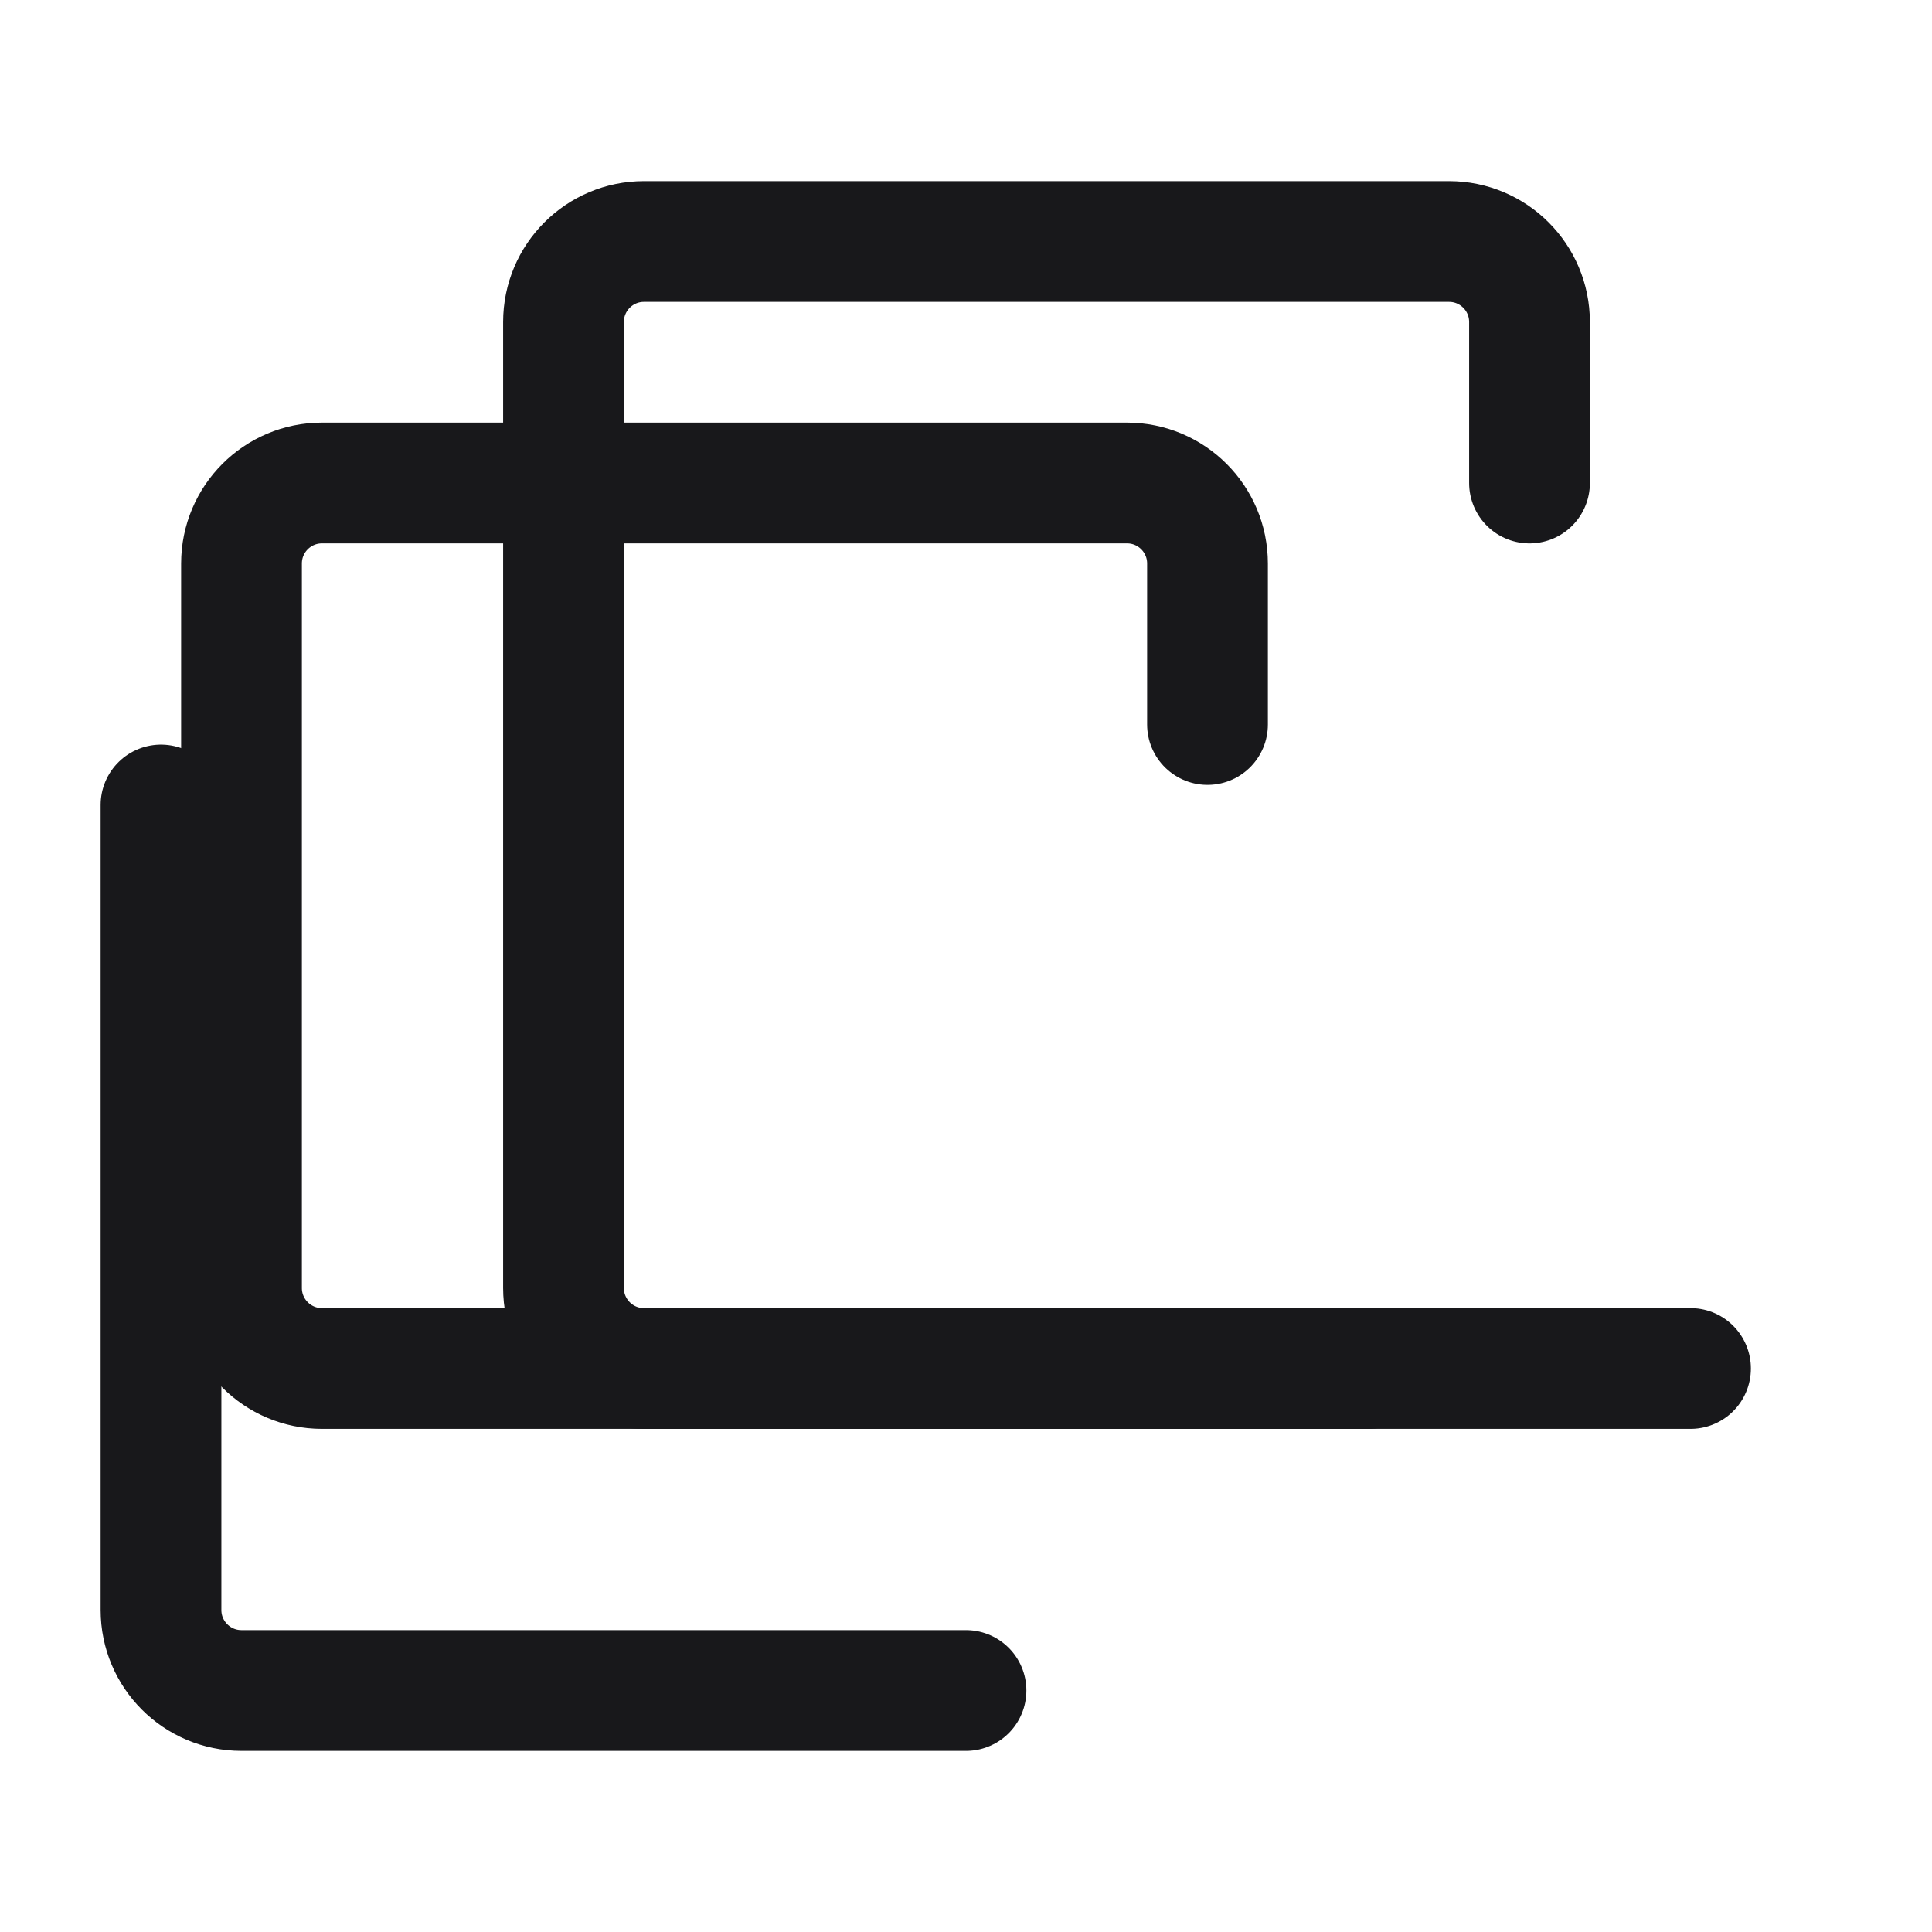
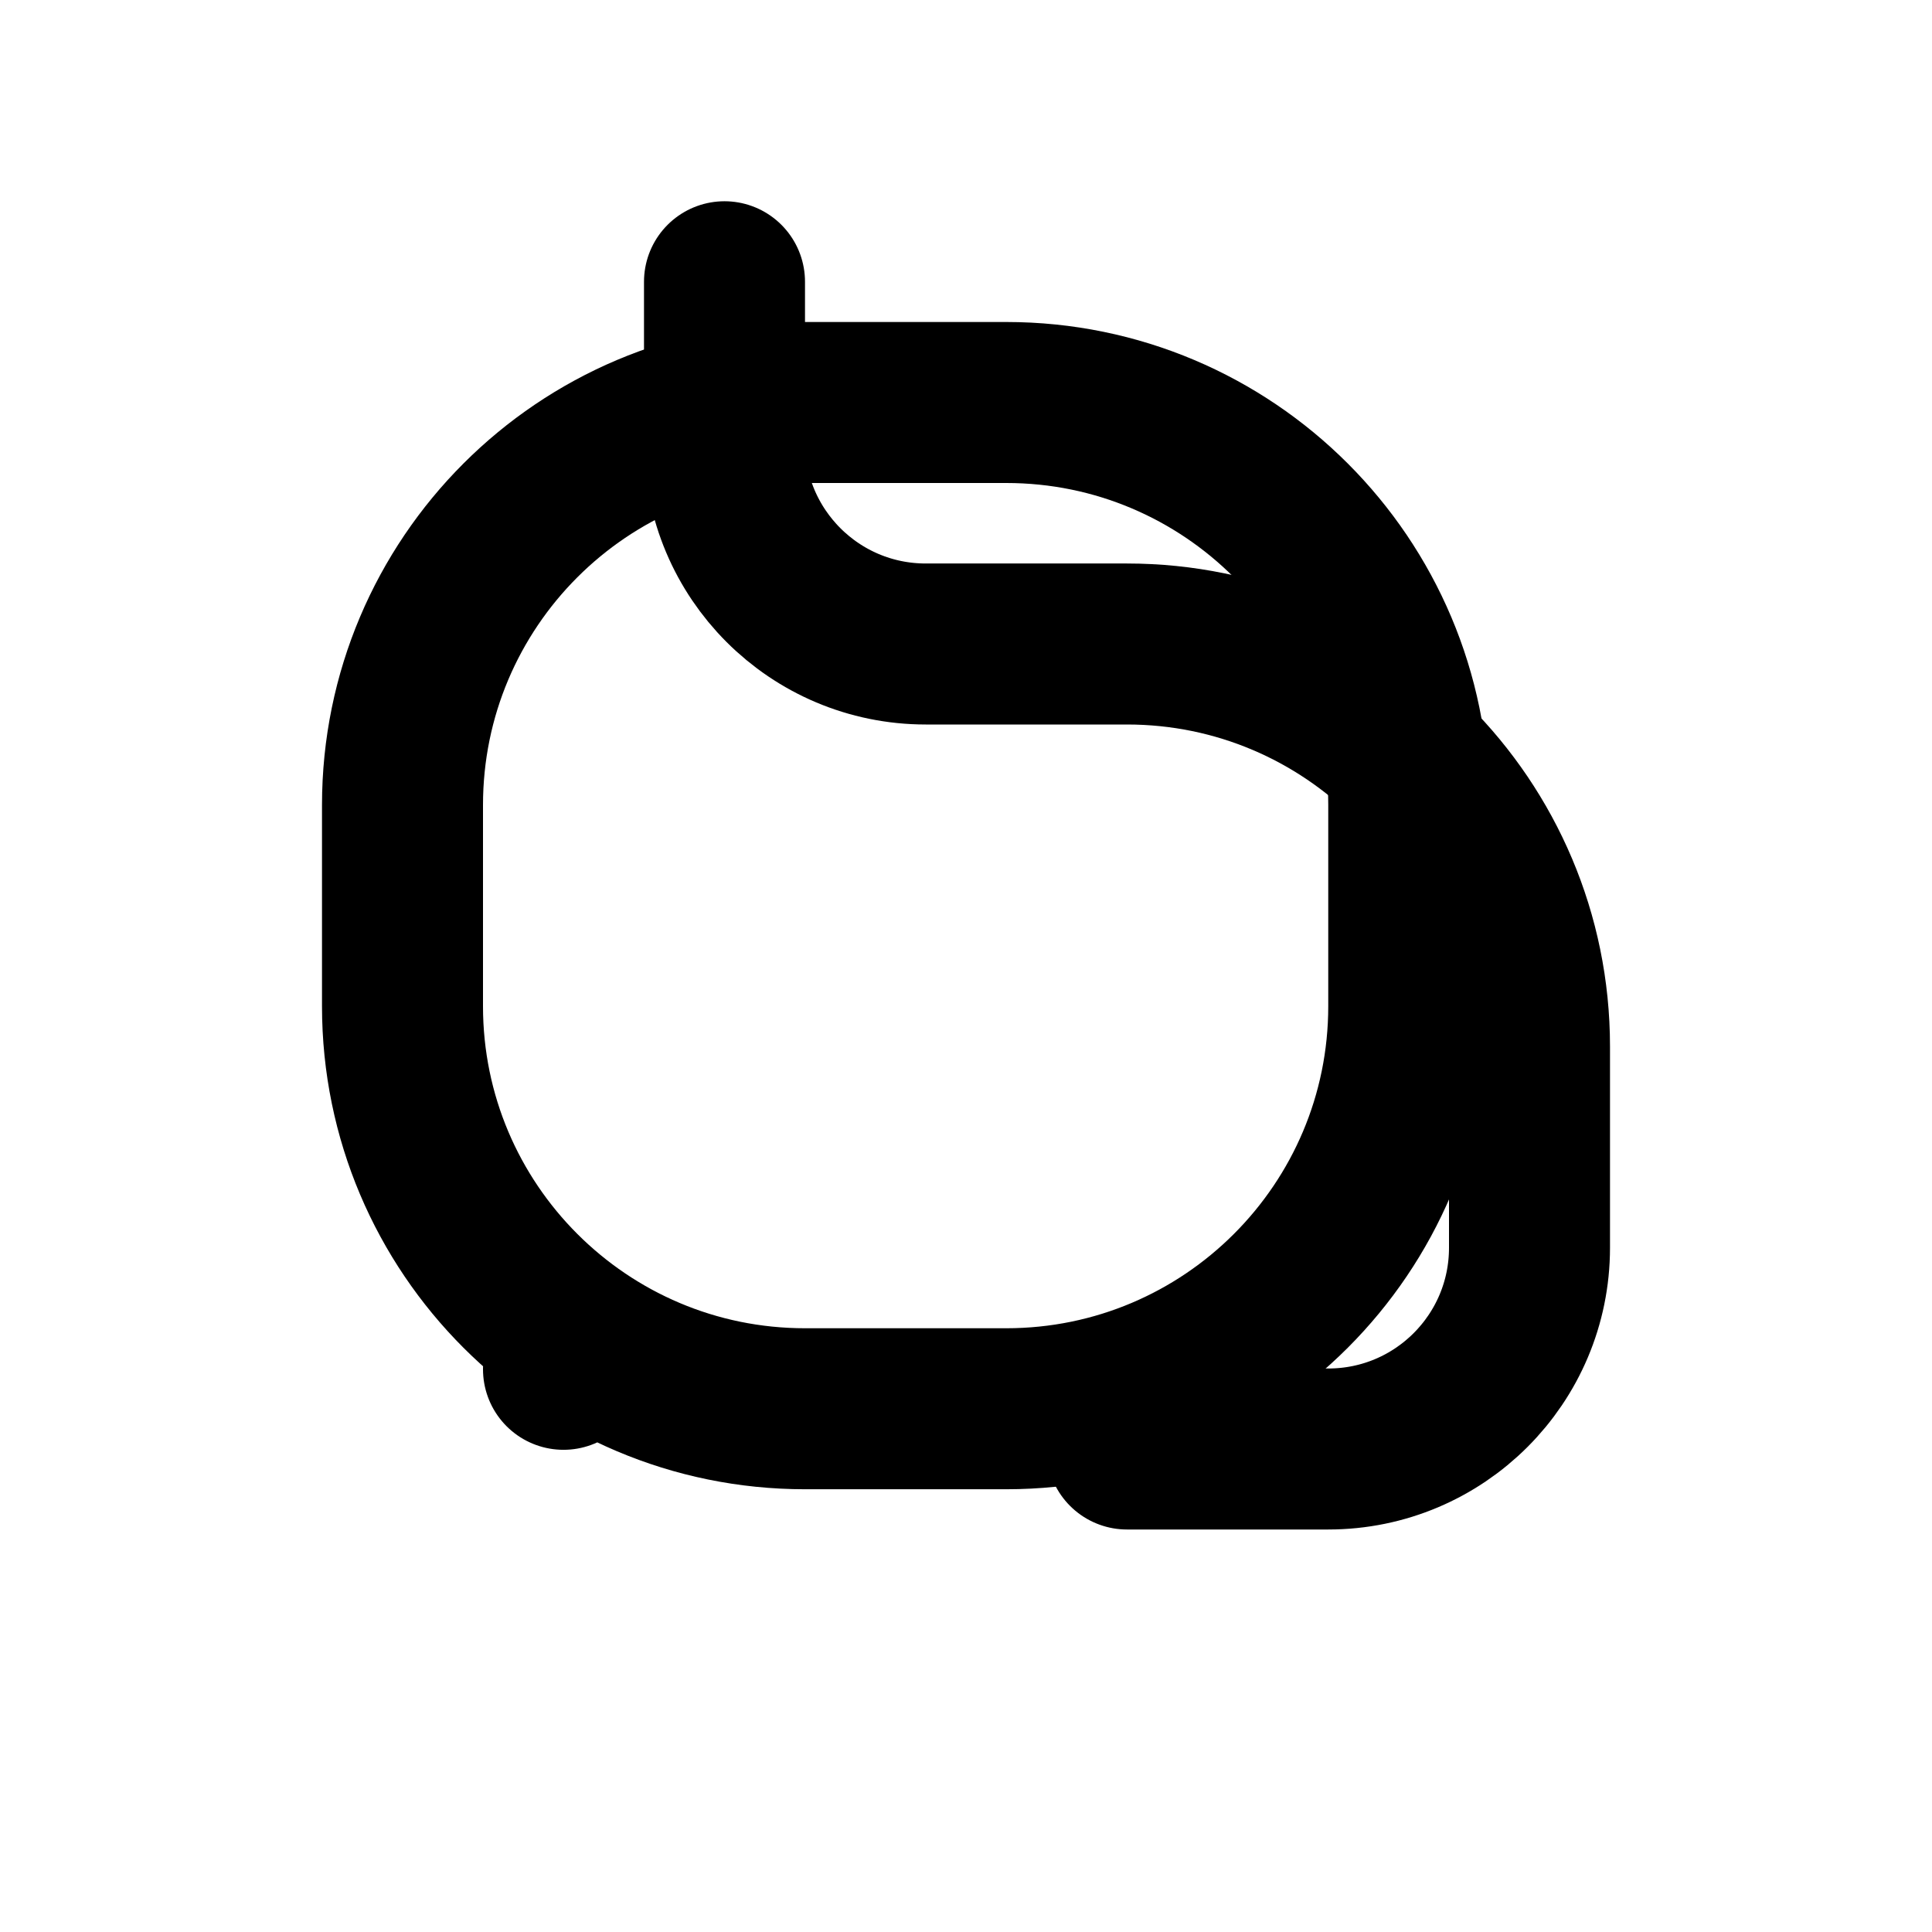
- <svg xmlns="http://www.w3.org/2000/svg" width="48" height="48" viewBox="0 0 24 24" fill="none" stroke="#18181b" stroke-width="1.5" stroke-linecap="round" stroke-linejoin="round">
-   <path d="M21 17H8a1 1 0 0 1-1-1V4a1 1 0 0 1 1-1h10a1 1 0 0 1 1 1v2" />
-   <path d="M17 17H4a1 1 0 0 1-1-1V7a1 1 0 0 1 1-1h10a1 1 0 0 1 1 1v2" />
-   <path d="M12 21H3a1 1 0 0 1-1-1V10" />
+ <svg xmlns="http://www.w3.org/2000/svg" width="48" height="48" viewBox="0 0 24 24" fill="none">
+   <path d="M7 17.01V17M12.5 5H10C7.239 5 5 7.239 5 10V12.5C5 15.261 7.239 17.5 10 17.5H12.5C15.261 17.5 17.5 15.261 17.5 12.5V10C17.5 7.239 15.261 5 12.5 5Z" stroke="black" stroke-width="2" stroke-linecap="round" stroke-linejoin="round" />
+   <path d="M9 3.5V5.5C9 6.881 10.119 8 11.5 8H14C16.761 8 19 10.239 19 13V15.5C19 16.881 17.881 18 16.5 18H14" stroke="black" stroke-width="2" stroke-linecap="round" stroke-linejoin="round" />
</svg>
